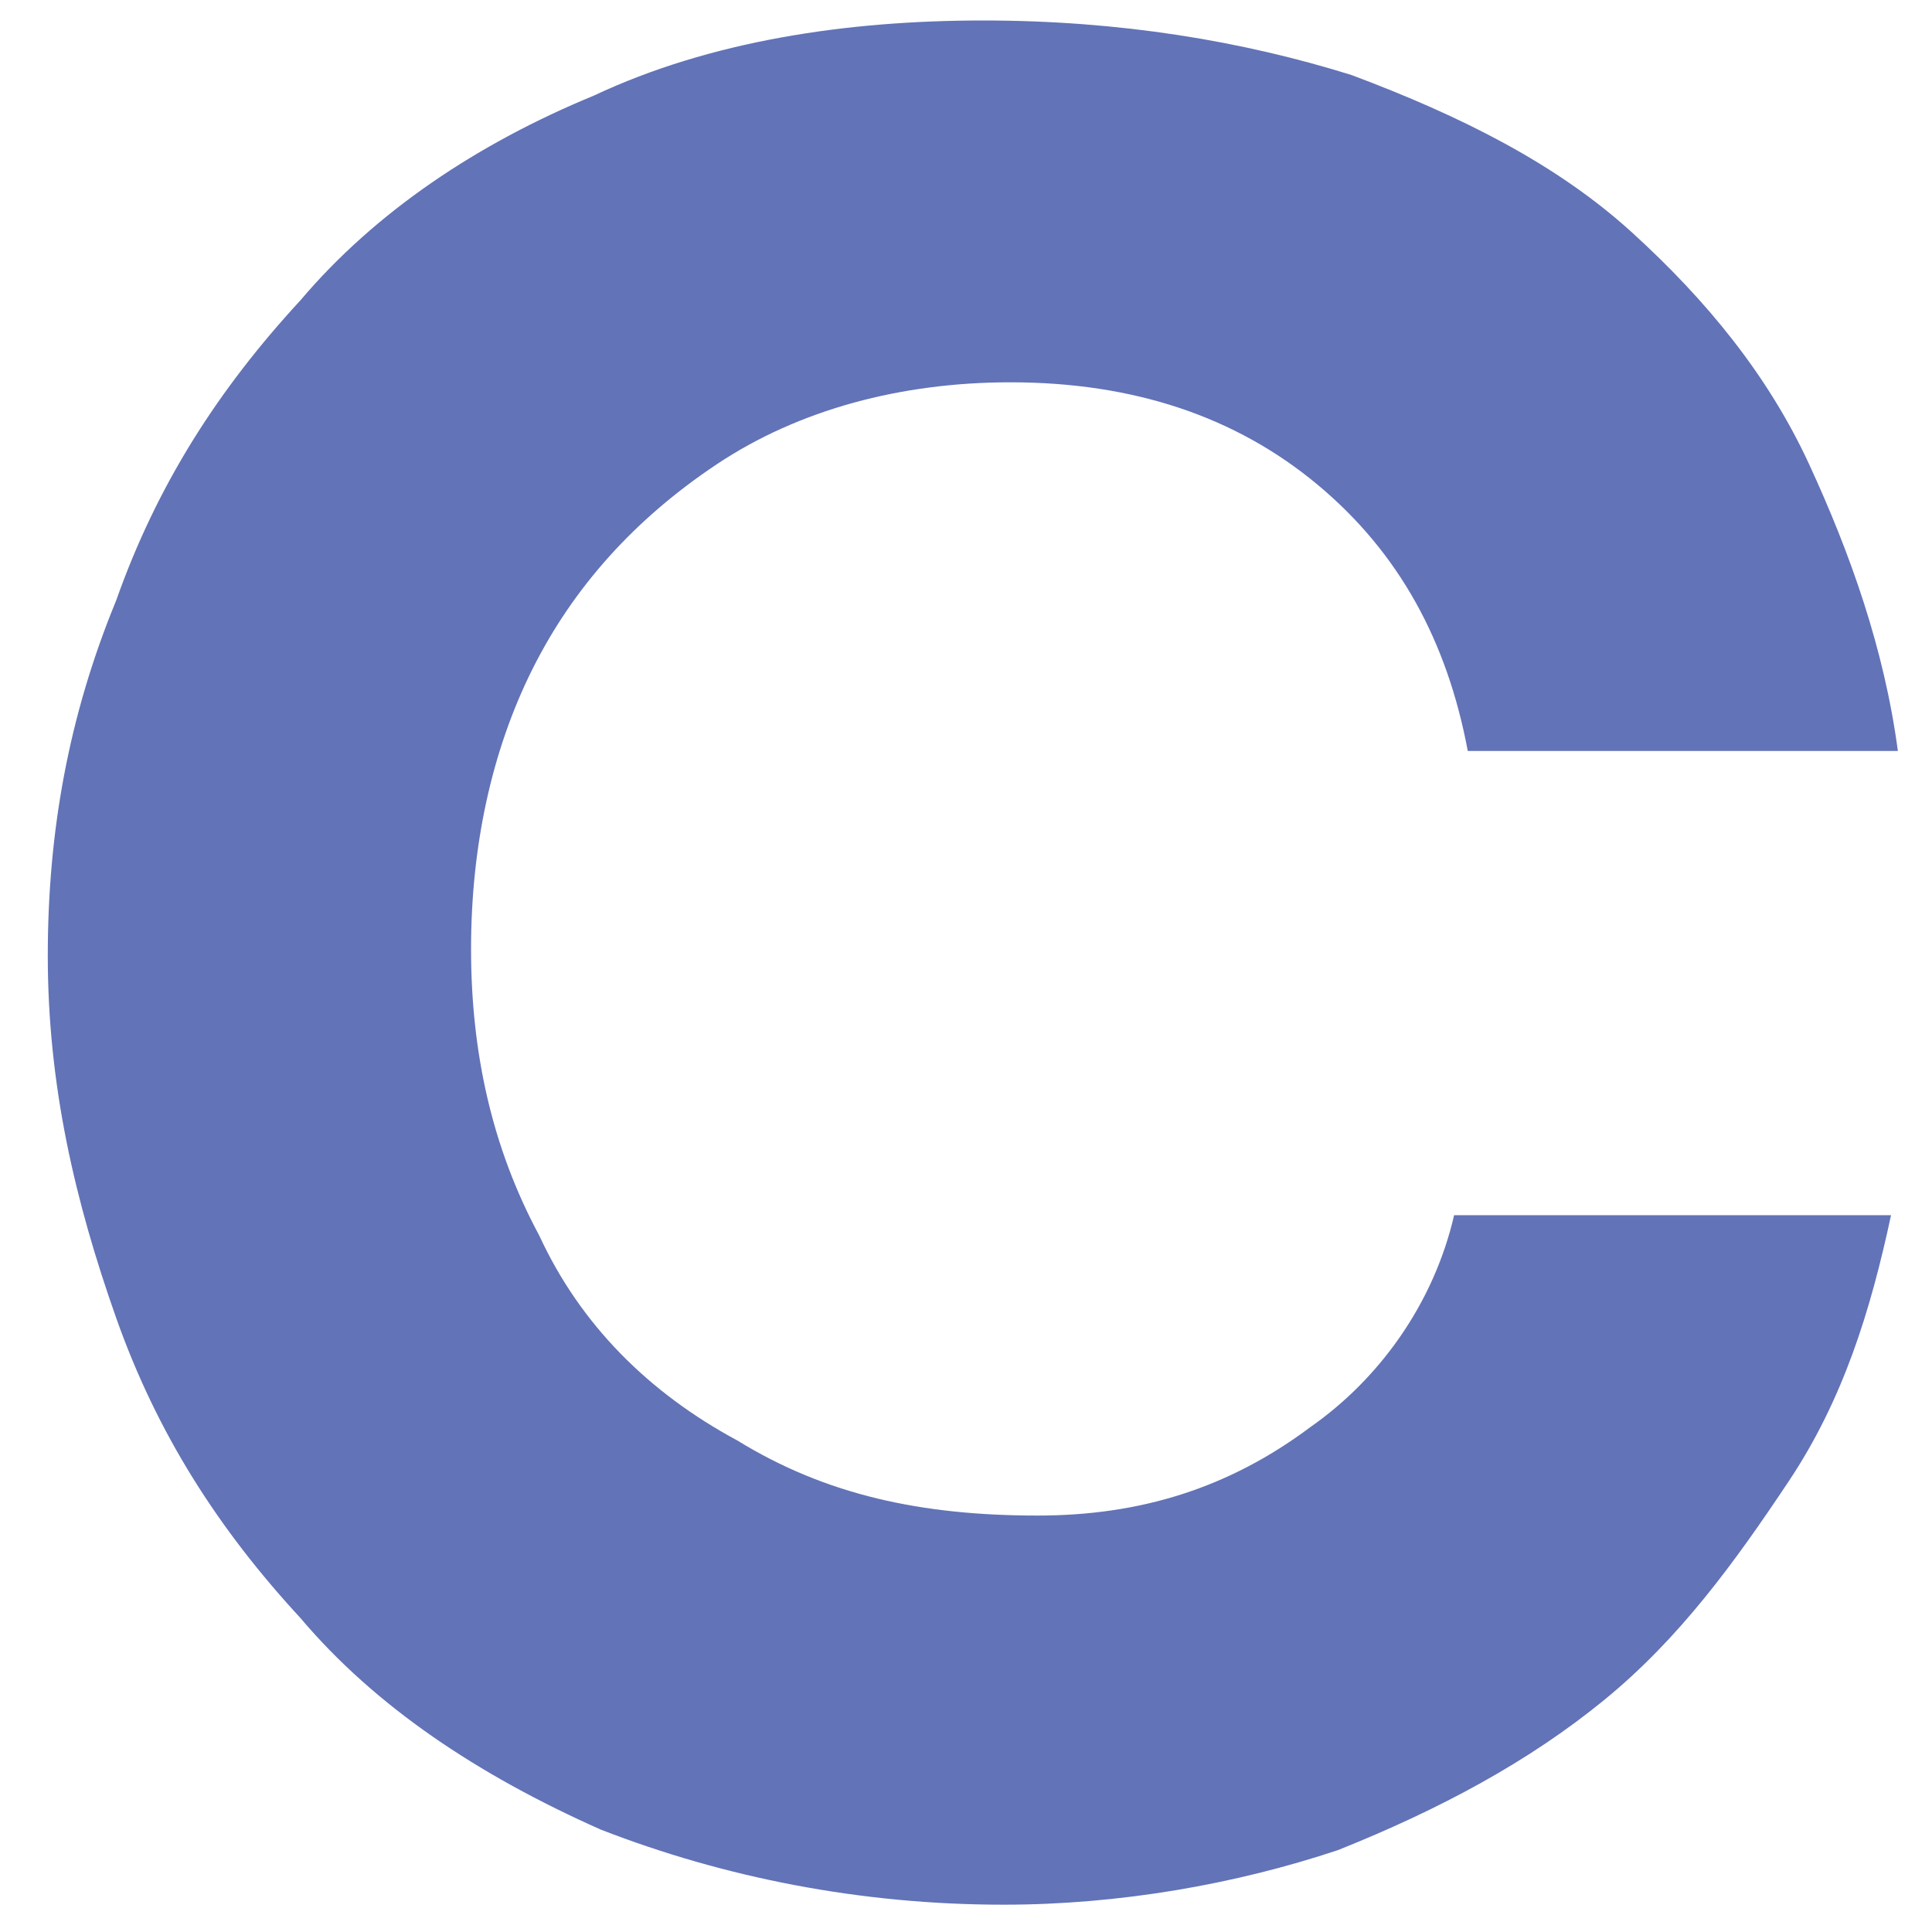
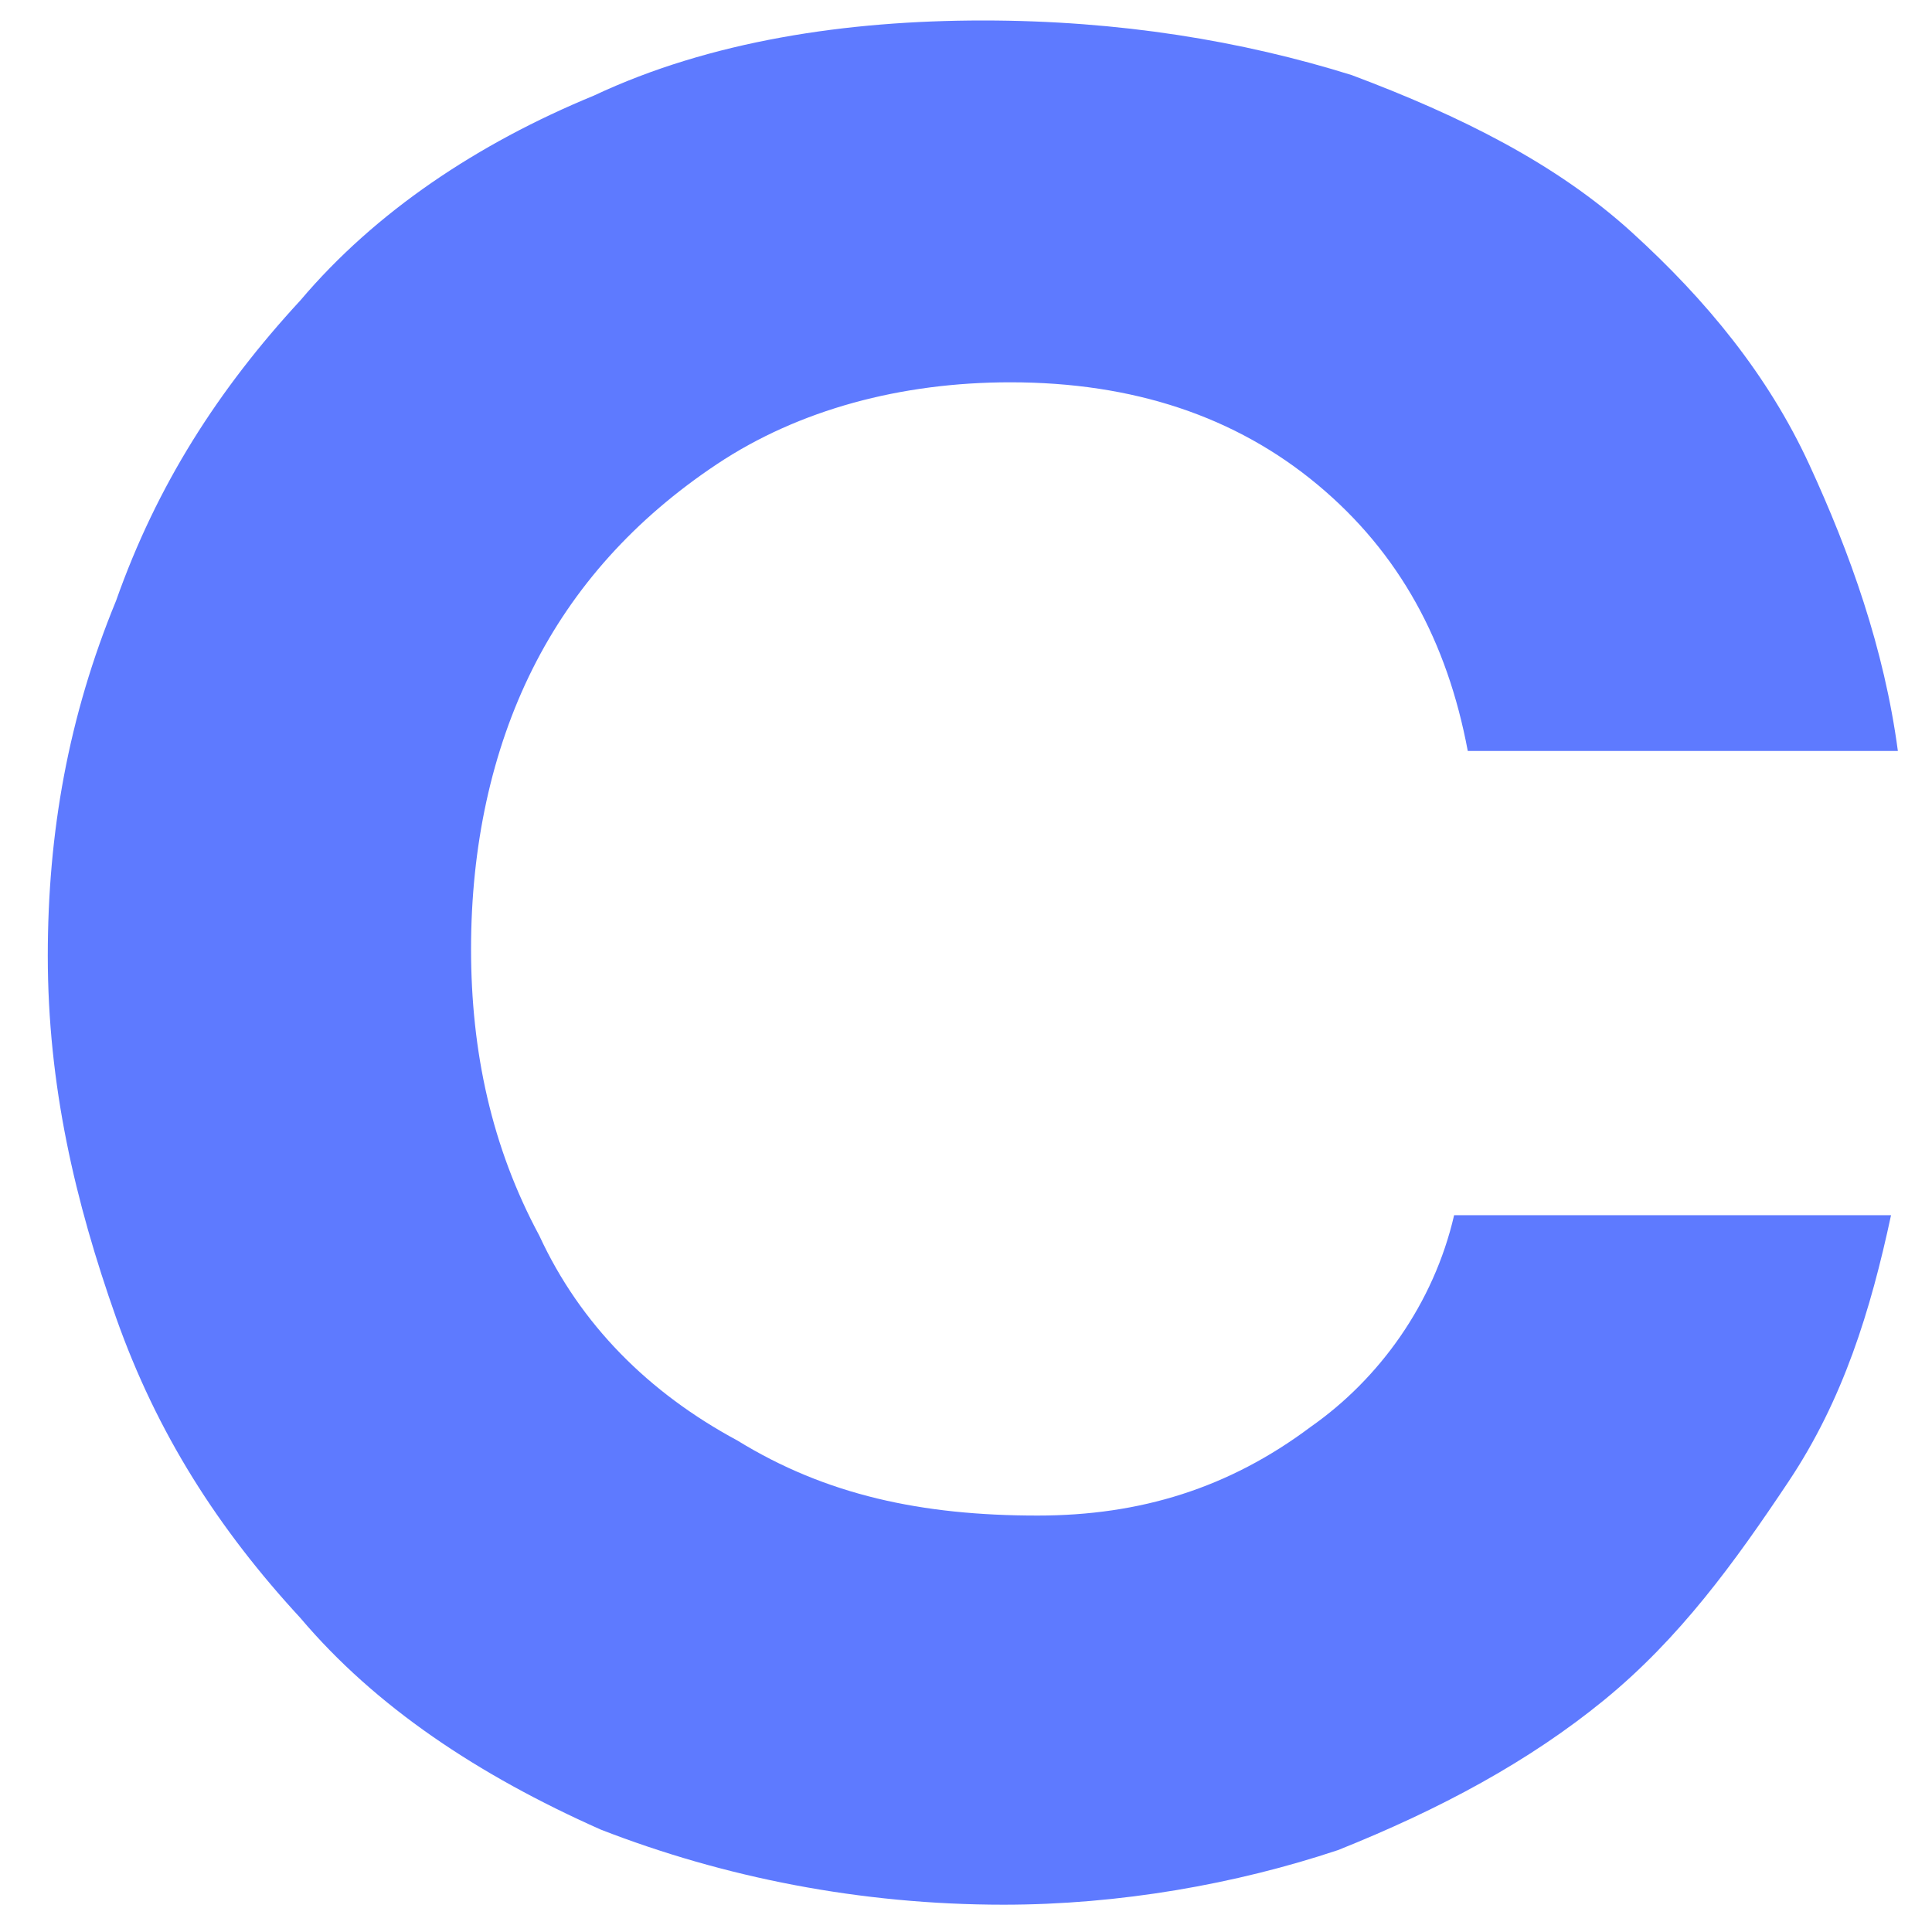
<svg xmlns="http://www.w3.org/2000/svg" version="1.1" id="Layer_1" x="0px" y="0px" viewBox="0 0 28.3 28.3" style="enable-background:new 0 0 28.3 28.3;" xml:space="preserve">
  <style type="text/css">
- 	.st0{fill:#6273B7;}
+ 	.st0{fill:#5E7AFF;}
</style>
  <g>
-     <path class="st0" d="M21.3,17.8h6.4c-0.3,1.4-0.7,2.7-1.5,3.9s-1.6,2.3-2.7,3.2c-1.1,0.9-2.4,1.6-3.9,2.2c-1.5,0.5-3.2,0.8-4.9,0.8   c-2.1,0-4.1-0.4-5.9-1.1C7,26,5.5,25,4.4,23.7c-1.2-1.3-2.1-2.7-2.7-4.4c-0.6-1.7-1-3.4-1-5.3c0-1.8,0.3-3.5,1-5.2   c0.6-1.7,1.5-3.1,2.7-4.4c1.1-1.3,2.6-2.3,4.3-3c1.7-0.8,3.7-1.1,5.7-1.1c2,0,3.8,0.3,5.4,0.8c1.6,0.6,3,1.3,4.1,2.3   c1.1,1,2,2.1,2.6,3.4s1.1,2.7,1.3,4.2h-6.3c-0.3-1.6-1-2.9-2.2-3.9c-1.2-1-2.7-1.5-4.5-1.5c-1.6,0-3.1,0.4-4.3,1.2   c-1.2,0.8-2.1,1.8-2.7,3c-0.6,1.2-0.9,2.6-0.9,4.1c0,1.5,0.3,2.9,1,4.2c0.6,1.3,1.6,2.3,2.9,3c1.3,0.8,2.7,1.1,4.4,1.1   c1.5,0,2.8-0.4,4-1.3C20.2,20.2,21,19.1,21.3,17.8z" />
+     <path class="st0" d="M21.3,17.8h6.4c-0.3,1.4-0.7,2.7-1.5,3.9s-1.6,2.3-2.7,3.2c-1.1,0.9-2.4,1.6-3.9,2.2c-1.5,0.5-3.2,0.8-4.9,0.8   c-2.1,0-4.1-0.4-5.9-1.1C7,26,5.5,25,4.4,23.7c-1.2-1.3-2.1-2.7-2.7-4.4c-0.6-1.7-1-3.4-1-5.3c0-1.8,0.3-3.5,1-5.2   c0.6-1.7,1.5-3.1,2.7-4.4c1.1-1.3,2.6-2.3,4.3-3c1.7-0.8,3.7-1.1,5.7-1.1s3.8,0.3,5.4,0.8c1.6,0.6,3,1.3,4.1,2.3s2,2.1,2.6,3.4   s1.1,2.7,1.3,4.2h-6.3c-0.3-1.6-1-2.9-2.2-3.9s-2.7-1.5-4.5-1.5c-1.6,0-3.1,0.4-4.3,1.2s-2.1,1.8-2.7,3s-0.9,2.6-0.9,4.1   s0.3,2.9,1,4.2c0.6,1.3,1.6,2.3,2.9,3c1.3,0.8,2.7,1.1,4.4,1.1c1.5,0,2.8-0.4,4-1.3C20.2,20.2,21,19.1,21.3,17.8z" />
  </g>
</svg>
